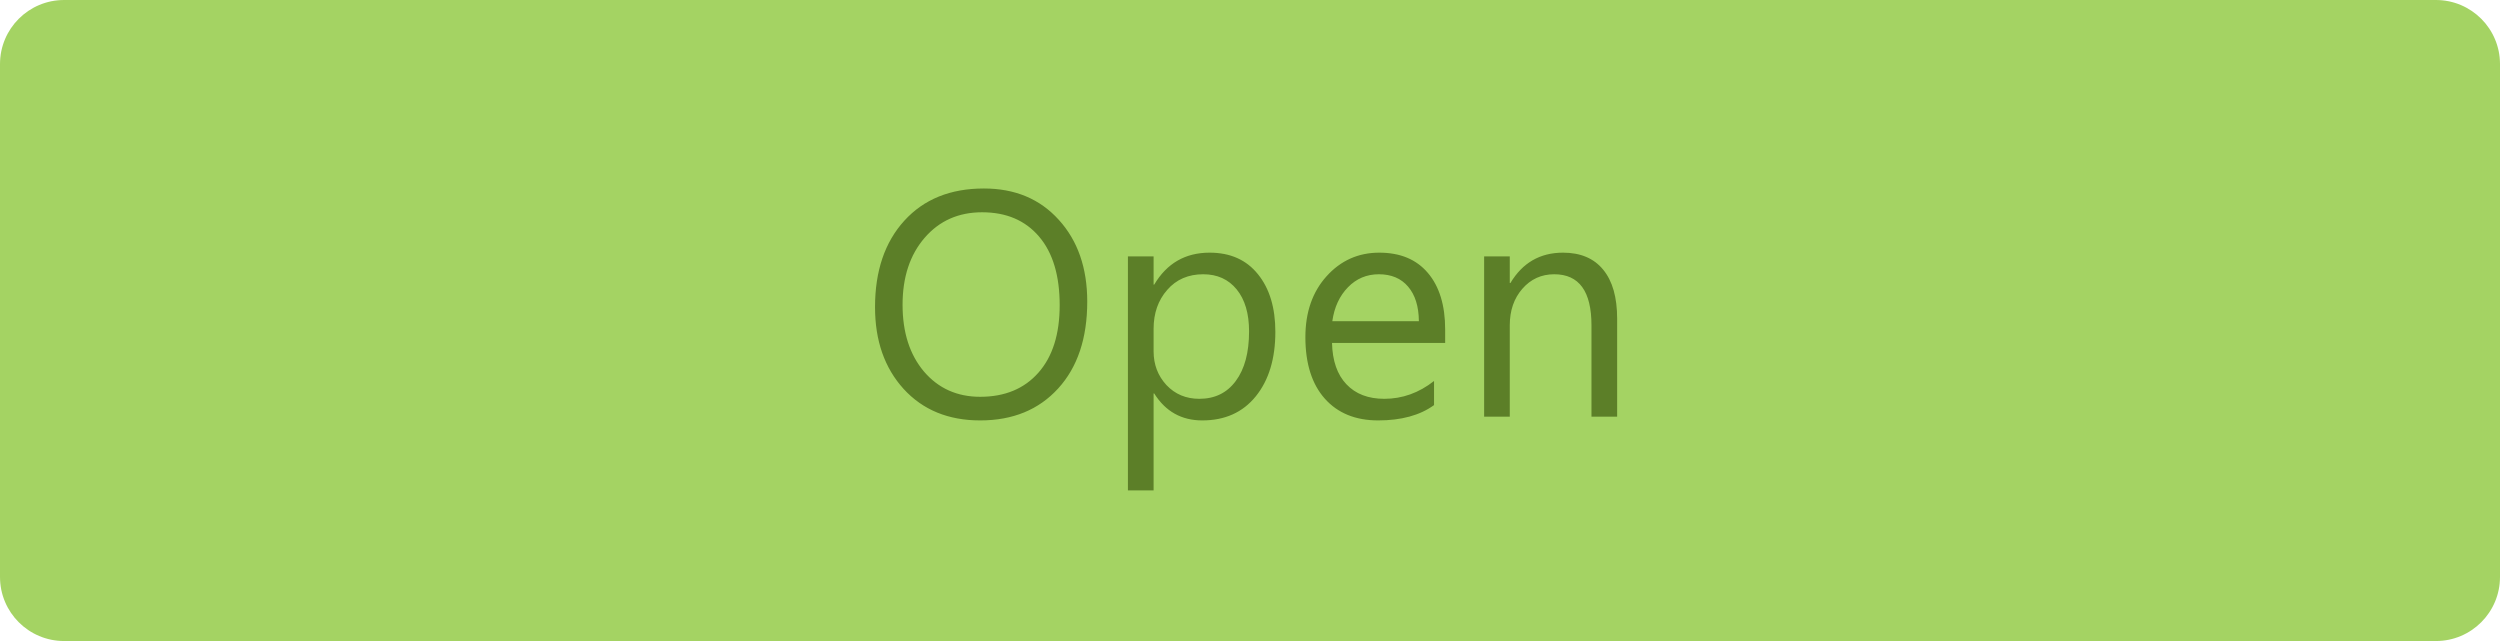
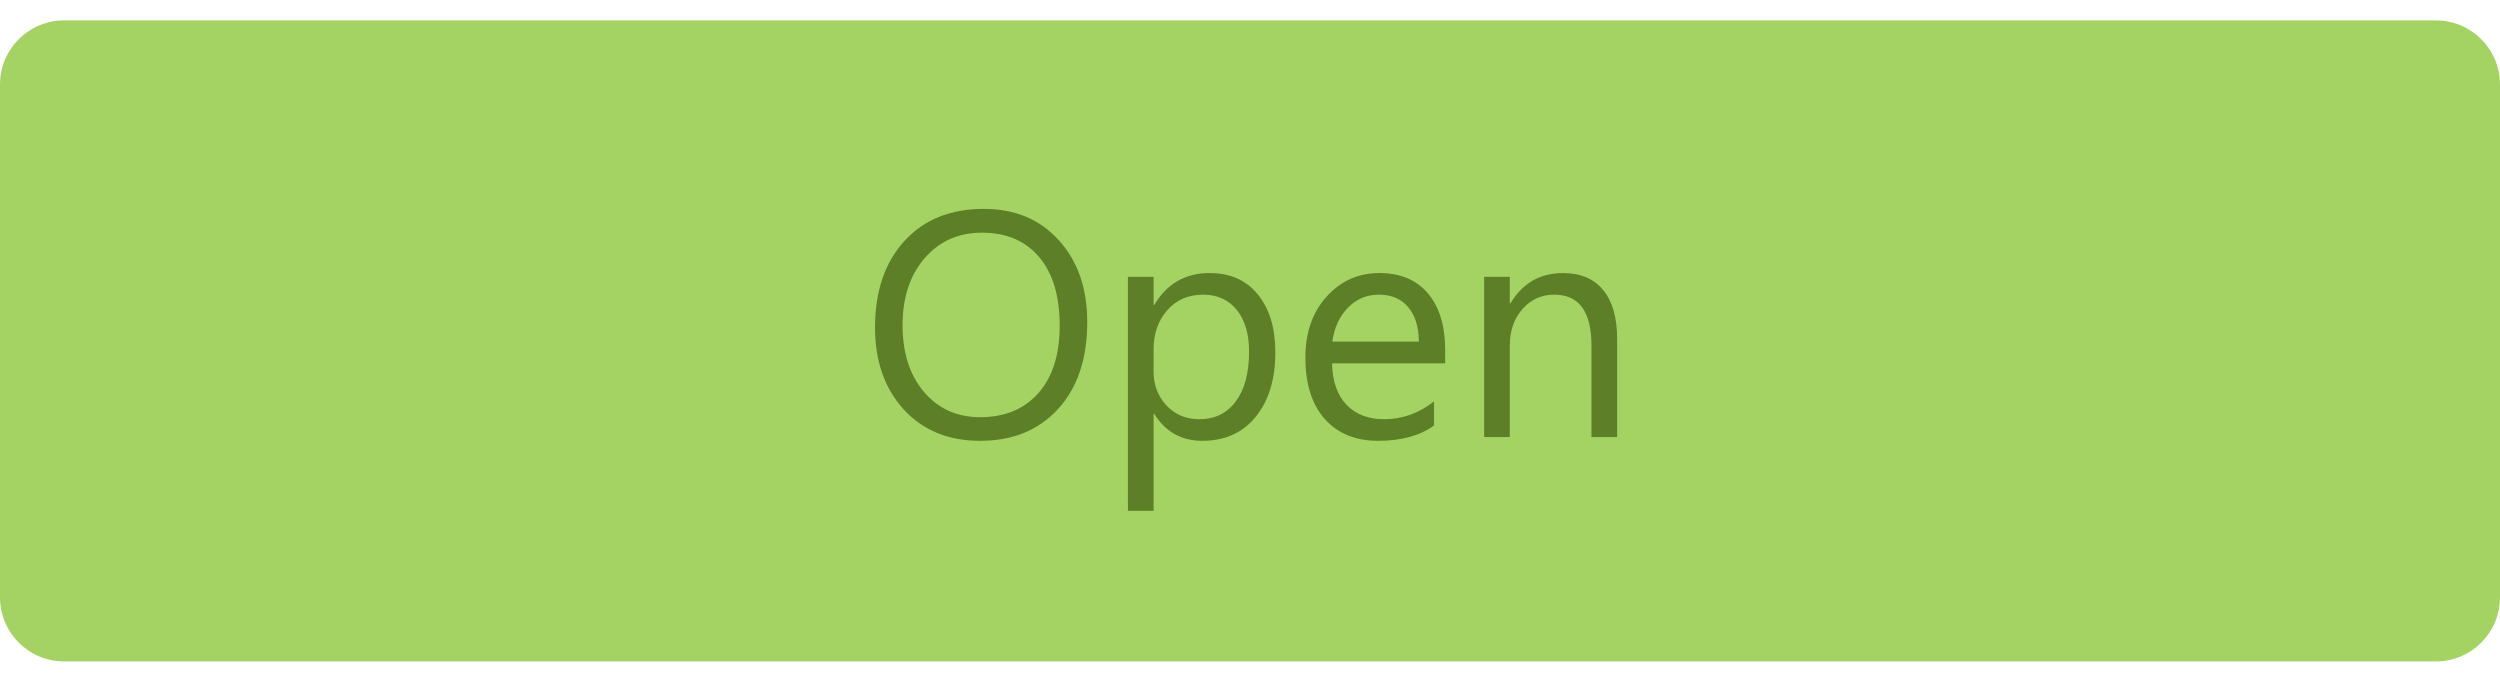
- <svg xmlns="http://www.w3.org/2000/svg" width="78" height="20" viewBox="0 0 78 20" fill="none">
+ <svg xmlns="http://www.w3.org/2000/svg" width="110" height="30" viewBox="0 0 78 20" fill="none">
  <rect width="78" height="20" rx="2" fill="#6BB700" fill-opacity="0.61" />
  <path d="M30.582 13.117C29.589 13.117 28.793 12.79 28.194 12.136C27.599 11.481 27.301 10.63 27.301 9.582C27.301 8.456 27.605 7.557 28.214 6.887C28.823 6.216 29.651 5.881 30.699 5.881C31.666 5.881 32.444 6.206 33.033 6.857C33.626 7.508 33.922 8.36 33.922 9.411C33.922 10.554 33.619 11.457 33.014 12.121C32.408 12.785 31.598 13.117 30.582 13.117ZM30.641 6.623C29.905 6.623 29.308 6.888 28.849 7.419C28.39 7.95 28.16 8.646 28.16 9.509C28.16 10.371 28.383 11.066 28.829 11.594C29.278 12.118 29.863 12.38 30.582 12.38C31.35 12.38 31.956 12.129 32.398 11.628C32.841 11.127 33.062 10.425 33.062 9.523C33.062 8.599 32.848 7.884 32.418 7.38C31.988 6.875 31.396 6.623 30.641 6.623ZM36.012 12.277H35.992V15.3H35.191V8H35.992V8.879H36.012C36.406 8.215 36.982 7.883 37.74 7.883C38.385 7.883 38.888 8.107 39.249 8.557C39.61 9.003 39.791 9.602 39.791 10.354C39.791 11.19 39.588 11.861 39.181 12.365C38.774 12.867 38.217 13.117 37.511 13.117C36.863 13.117 36.363 12.837 36.012 12.277ZM35.992 10.261V10.959C35.992 11.372 36.126 11.724 36.393 12.014C36.663 12.3 37.005 12.443 37.418 12.443C37.903 12.443 38.282 12.258 38.556 11.887C38.832 11.516 38.971 11 38.971 10.339C38.971 9.782 38.842 9.346 38.585 9.03C38.328 8.715 37.98 8.557 37.54 8.557C37.075 8.557 36.7 8.719 36.417 9.045C36.134 9.367 35.992 9.772 35.992 10.261ZM45.089 10.7H41.559C41.572 11.257 41.721 11.687 42.008 11.989C42.294 12.292 42.688 12.443 43.19 12.443C43.753 12.443 44.27 12.258 44.742 11.887V12.639C44.303 12.958 43.722 13.117 42.999 13.117C42.293 13.117 41.738 12.891 41.334 12.438C40.93 11.983 40.728 11.343 40.728 10.52C40.728 9.742 40.948 9.108 41.388 8.62C41.83 8.129 42.379 7.883 43.033 7.883C43.688 7.883 44.194 8.094 44.552 8.518C44.91 8.941 45.089 9.528 45.089 10.28V10.7ZM44.269 10.021C44.265 9.559 44.153 9.2 43.932 8.942C43.714 8.685 43.409 8.557 43.019 8.557C42.641 8.557 42.32 8.692 42.057 8.962C41.793 9.232 41.63 9.585 41.568 10.021H44.269ZM50.455 13H49.654V10.148C49.654 9.087 49.267 8.557 48.492 8.557C48.092 8.557 47.76 8.708 47.496 9.011C47.236 9.31 47.105 9.689 47.105 10.148V13H46.305V8H47.105V8.83H47.125C47.503 8.199 48.05 7.883 48.766 7.883C49.312 7.883 49.731 8.06 50.02 8.415C50.31 8.767 50.455 9.276 50.455 9.943V13Z" fill="#2E4B04" fill-opacity="0.61" />
</svg>
